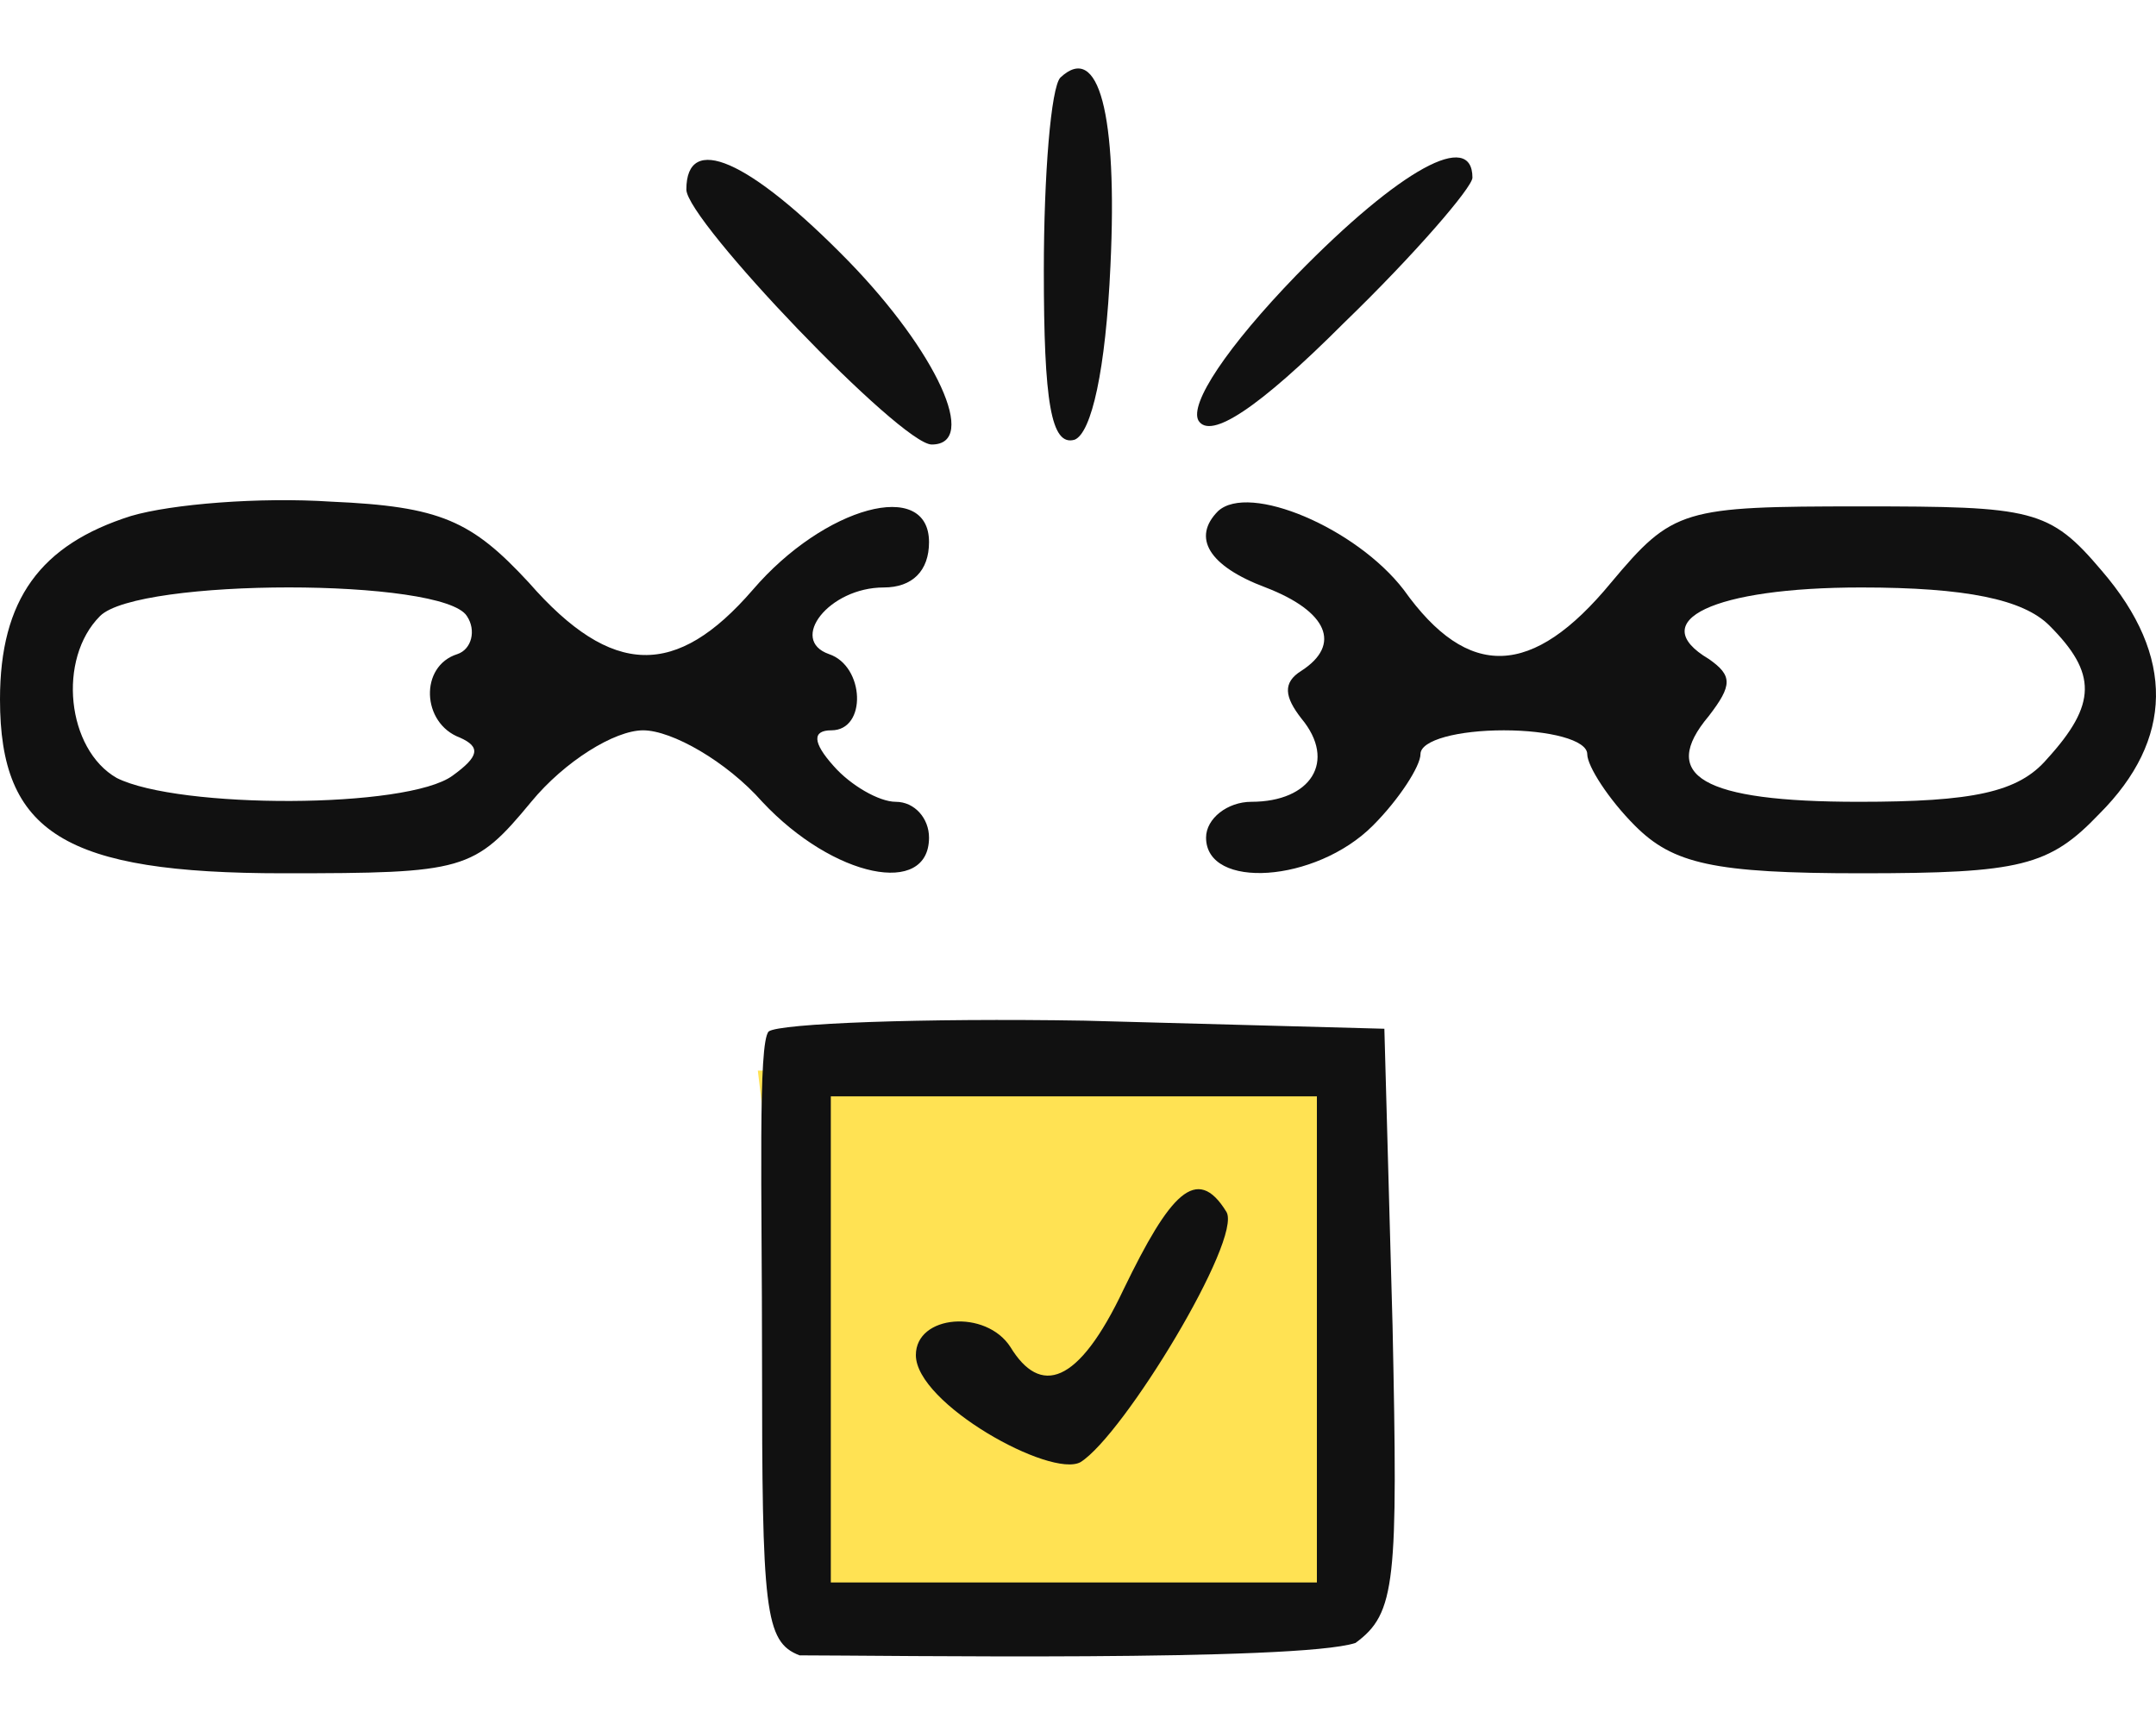
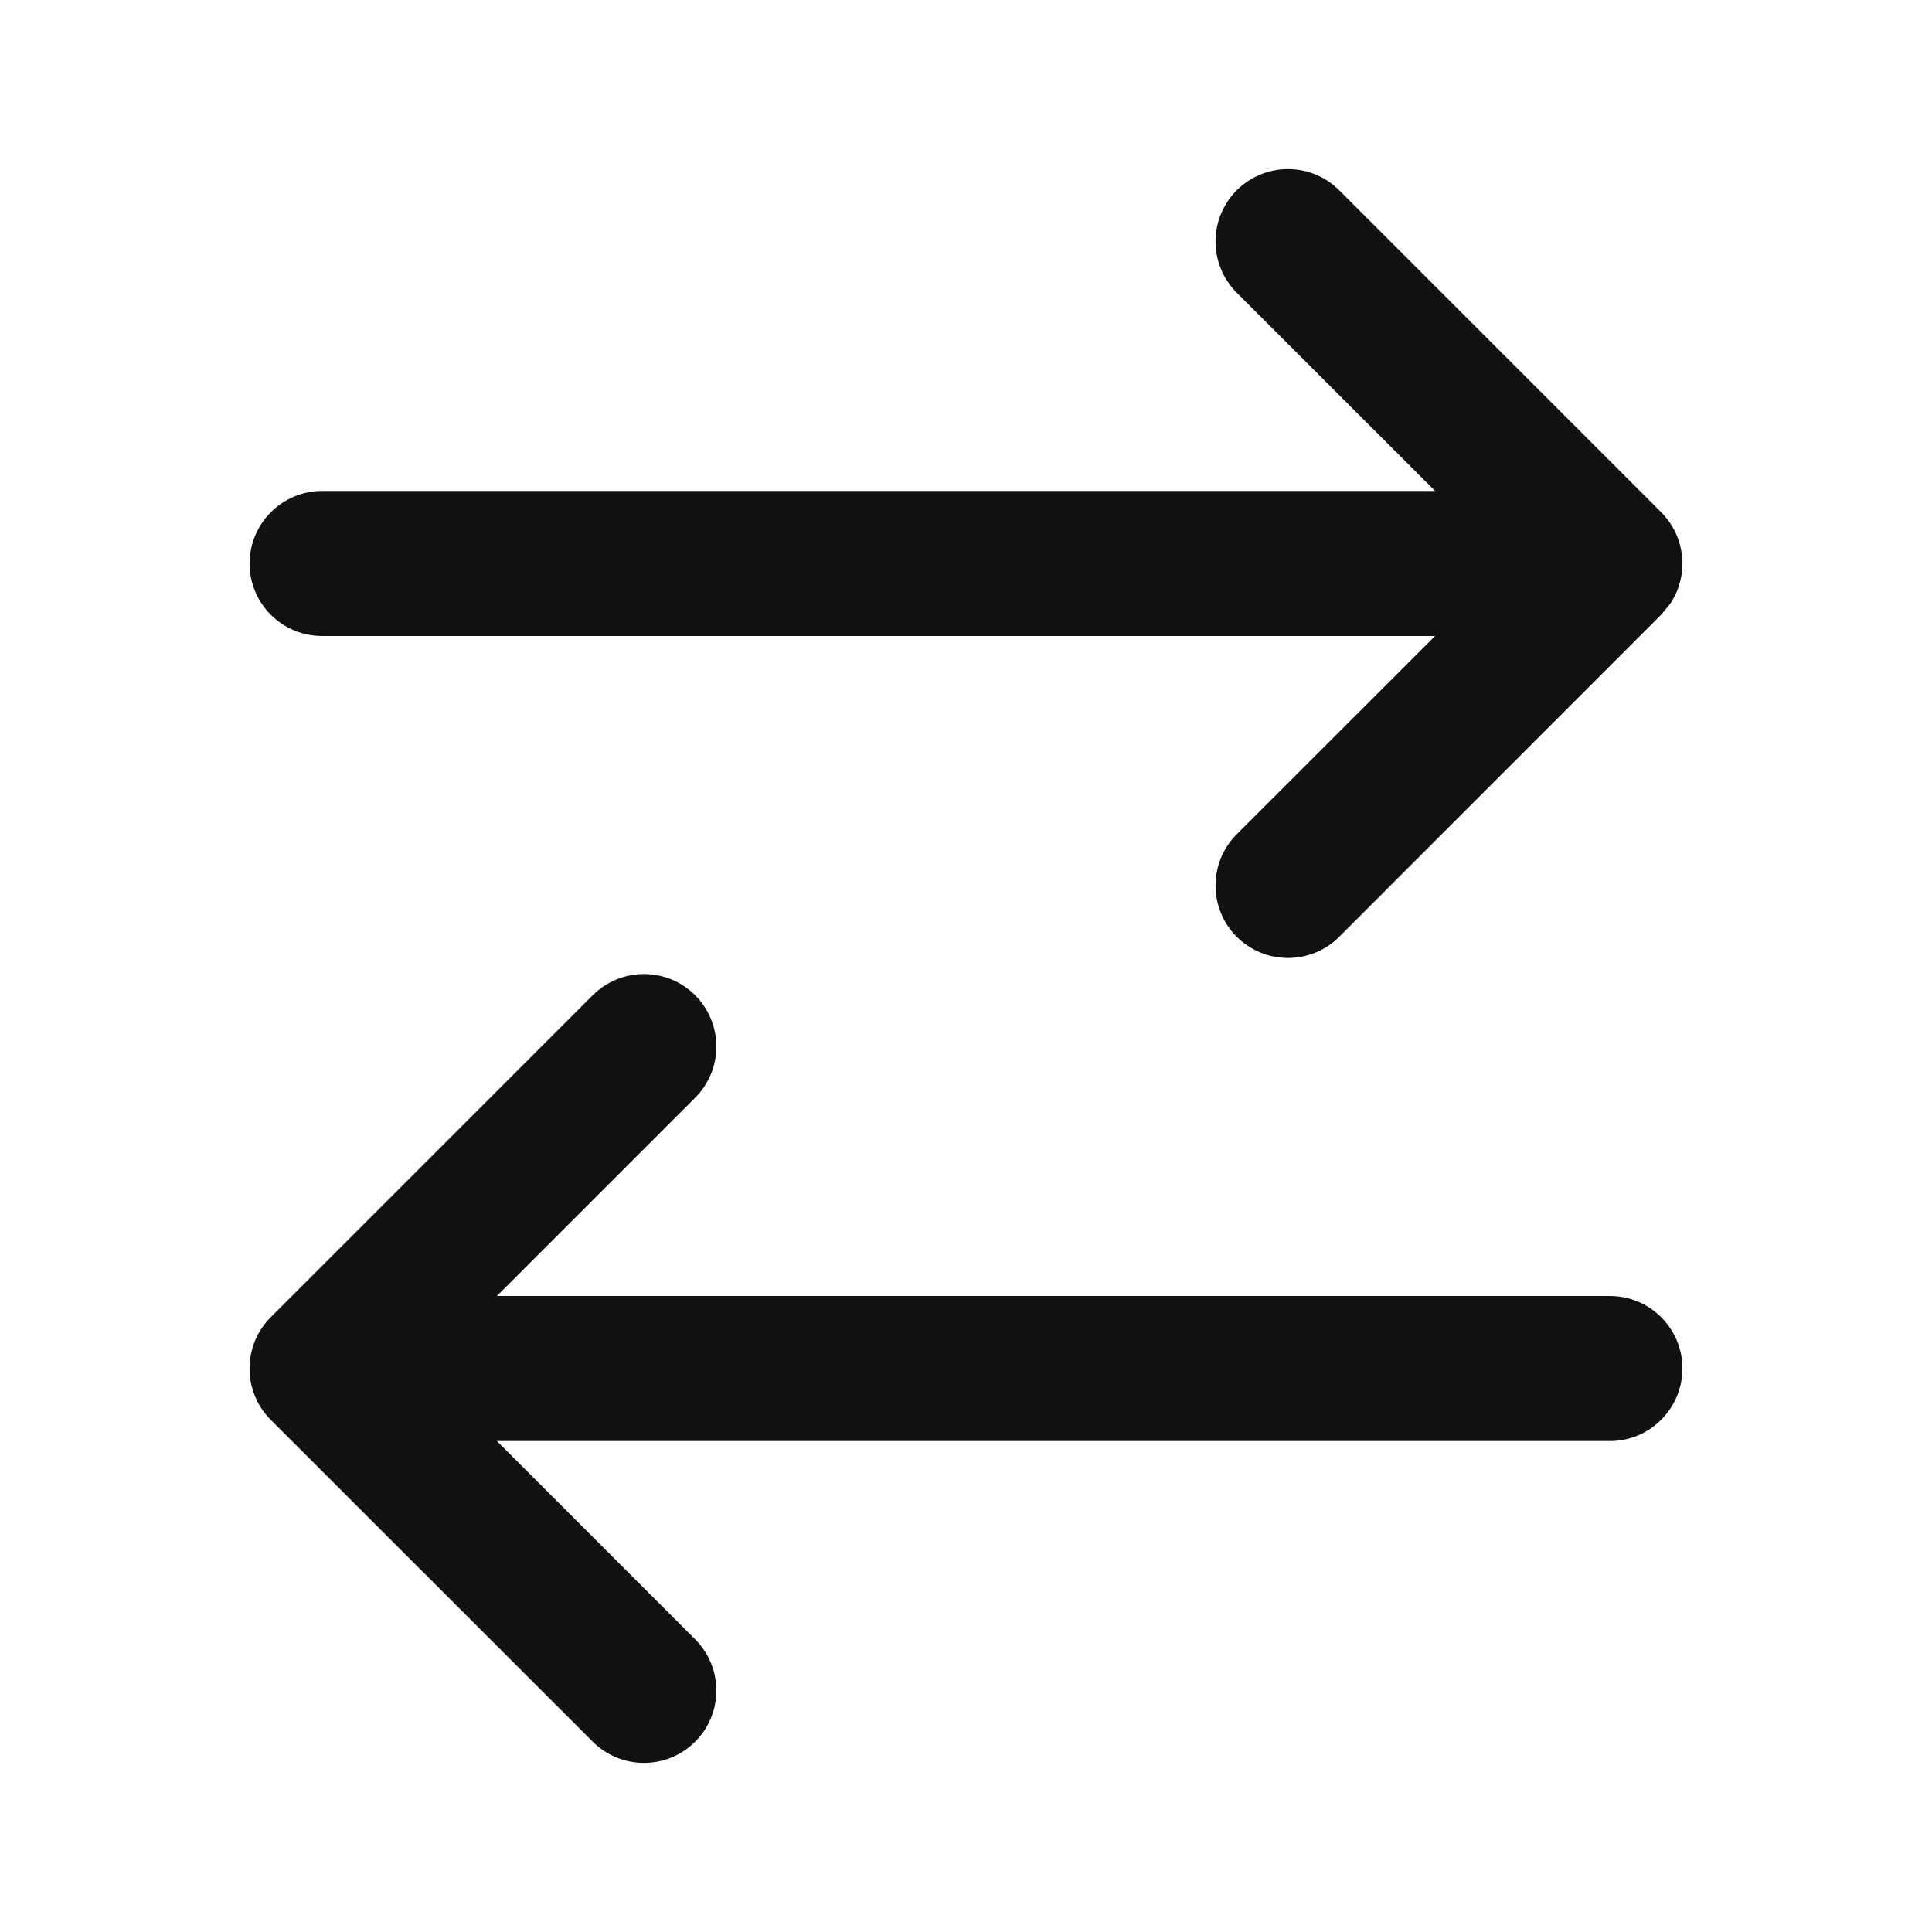
- <svg xmlns="http://www.w3.org/2000/svg" width="20" height="16" viewBox="0 0 20 16" fill="none">
-   <path d="M12.503 14.906H7.626L7.03 9.931L12.503 9.765V14.906Z" fill="#FFE253" />
-   <path d="M7.131 9.567C7.03 9.668 7.069 11.053 7.069 12.606C7.069 14.936 7.092 15.229 7.417 15.354C8.196 15.354 12.038 15.414 12.574 15.239C12.95 14.963 12.968 14.678 12.918 12.298L12.842 9.542L10.062 9.467C8.559 9.442 7.231 9.492 7.131 9.567ZM12.216 12.423V14.678H9.962H7.707V12.423V10.169H9.962H12.216V12.423Z" fill="#111111" />
-   <path d="M10.425 11.955C9.999 12.857 9.648 12.945 9.373 12.494C9.147 12.143 8.496 12.193 8.496 12.569C8.496 13.02 9.747 13.713 10.023 13.562C10.424 13.312 11.527 11.492 11.377 11.241C11.101 10.79 10.85 11.078 10.425 11.955Z" fill="#111111" />
-   <path d="M9.837 0.719C9.749 0.808 9.683 1.625 9.683 2.509C9.683 3.725 9.749 4.145 9.97 4.078C10.125 4.012 10.257 3.437 10.301 2.465C10.368 1.051 10.191 0.388 9.837 0.719Z" fill="#111111" />
-   <path d="M6.367 1.758C6.367 2.045 8.356 4.123 8.643 4.123C9.085 4.123 8.687 3.261 7.87 2.421C6.941 1.471 6.367 1.228 6.367 1.758Z" fill="#111111" />
-   <path d="M12.024 2.554C11.383 3.217 11.03 3.747 11.118 3.902C11.229 4.078 11.671 3.791 12.466 2.996C13.129 2.355 13.659 1.736 13.659 1.648C13.659 1.206 12.996 1.559 12.024 2.554Z" fill="#111111" />
-   <path d="M1.215 4.786C0.376 5.051 0 5.559 0 6.487C0 7.725 0.597 8.1 2.63 8.1C4.309 8.1 4.398 8.078 4.928 7.437C5.237 7.062 5.701 6.774 5.966 6.774C6.232 6.774 6.74 7.062 7.071 7.437C7.734 8.145 8.618 8.321 8.618 7.769C8.618 7.592 8.486 7.437 8.309 7.437C8.154 7.437 7.889 7.283 7.734 7.106C7.535 6.885 7.535 6.774 7.712 6.774C8.044 6.774 8.022 6.178 7.69 6.067C7.314 5.935 7.69 5.449 8.198 5.449C8.464 5.449 8.618 5.294 8.618 5.029C8.618 4.432 7.646 4.697 6.983 5.471C6.276 6.288 5.679 6.288 4.906 5.404C4.375 4.83 4.088 4.697 3.072 4.653C2.409 4.609 1.591 4.675 1.215 4.786ZM4.331 5.714C4.42 5.846 4.375 6.023 4.243 6.067C3.889 6.178 3.911 6.708 4.265 6.841C4.464 6.929 4.442 7.018 4.199 7.194C3.779 7.504 1.657 7.504 1.083 7.216C0.619 6.951 0.53 6.112 0.928 5.714C1.282 5.36 4.11 5.36 4.331 5.714Z" fill="#111111" />
-   <path d="M11.299 4.741C11.056 4.985 11.21 5.25 11.741 5.449C12.315 5.67 12.448 5.979 12.072 6.222C11.895 6.332 11.917 6.465 12.072 6.664C12.403 7.062 12.16 7.437 11.608 7.437C11.387 7.437 11.188 7.592 11.188 7.769C11.188 8.255 12.205 8.189 12.735 7.658C12.978 7.415 13.177 7.106 13.177 6.995C13.177 6.863 13.53 6.774 13.95 6.774C14.37 6.774 14.724 6.863 14.724 6.995C14.724 7.106 14.923 7.415 15.166 7.658C15.519 8.012 15.895 8.1 17.265 8.1C18.746 8.1 19.011 8.034 19.475 7.548C20.16 6.863 20.182 6.089 19.497 5.294C19.011 4.719 18.856 4.697 17.265 4.697C15.608 4.697 15.519 4.719 14.945 5.404C14.216 6.288 13.619 6.31 13.022 5.471C12.58 4.896 11.586 4.476 11.299 4.741ZM19.011 5.802C19.453 6.244 19.453 6.531 18.989 7.04C18.724 7.349 18.304 7.437 17.243 7.437C15.784 7.437 15.387 7.194 15.851 6.642C16.072 6.355 16.072 6.266 15.851 6.112C15.254 5.758 15.895 5.449 17.265 5.449C18.237 5.449 18.768 5.559 19.011 5.802Z" fill="#111111" />
+ <svg xmlns="http://www.w3.org/2000/svg" width="16" height="16" viewBox="0 0 16 16" fill="none">
+   <path d="M13.333 11.934C13.665 11.934 13.933 11.664 13.933 11.333C13.933 11.002 13.665 10.733 13.333 10.733H4.115L5.757 9.091C5.991 8.857 5.991 8.477 5.757 8.242C5.523 8.008 5.144 8.008 4.909 8.242L2.242 10.909C2.008 11.143 2.008 11.524 2.242 11.758L4.909 14.424C5.144 14.658 5.523 14.658 5.757 14.424C5.991 14.19 5.991 13.81 5.757 13.576L4.115 11.934H13.333ZM2.666 5.267H11.885L10.242 6.909C10.008 7.144 10.008 7.524 10.242 7.758C10.477 7.992 10.857 7.992 11.091 7.758L13.757 5.091L13.834 4.997C13.988 4.764 13.962 4.447 13.757 4.242L11.091 1.576C10.857 1.342 10.477 1.342 10.242 1.576C10.008 1.81 10.008 2.19 10.242 2.424L11.885 4.066H2.666C2.335 4.067 2.067 4.336 2.067 4.667C2.067 4.998 2.335 5.266 2.666 5.267Z" fill="#111111" />
</svg>
